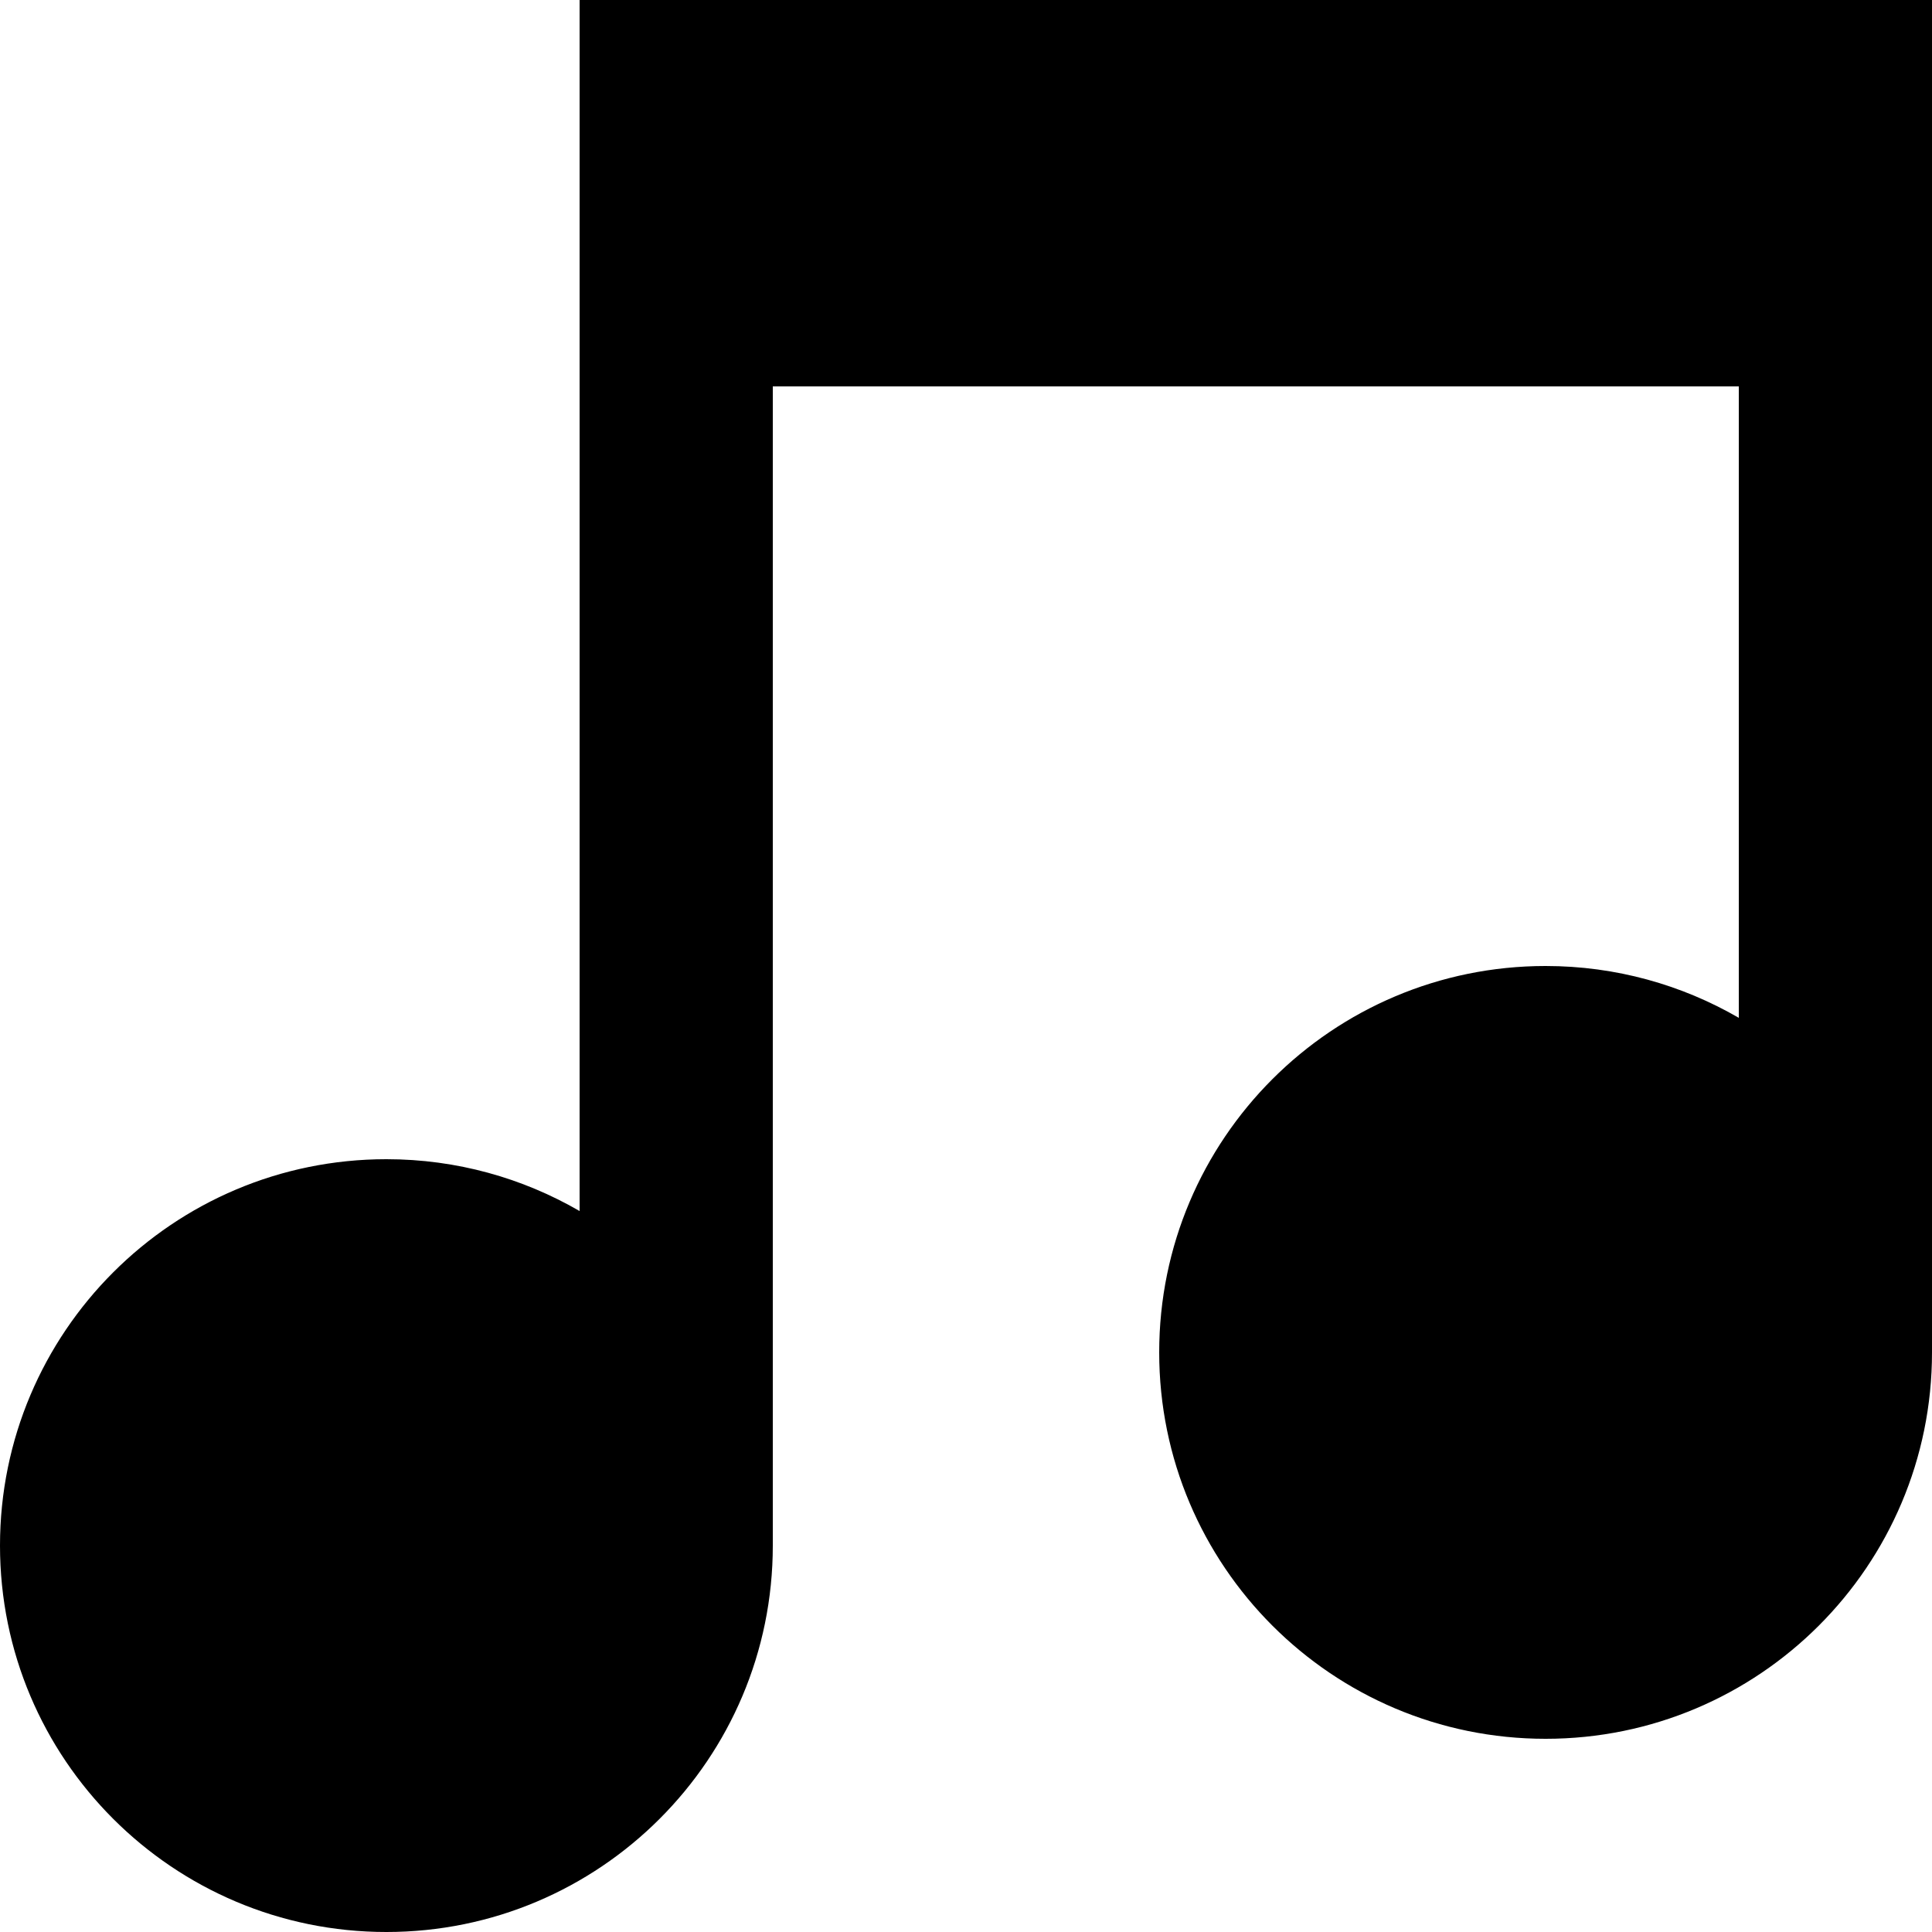
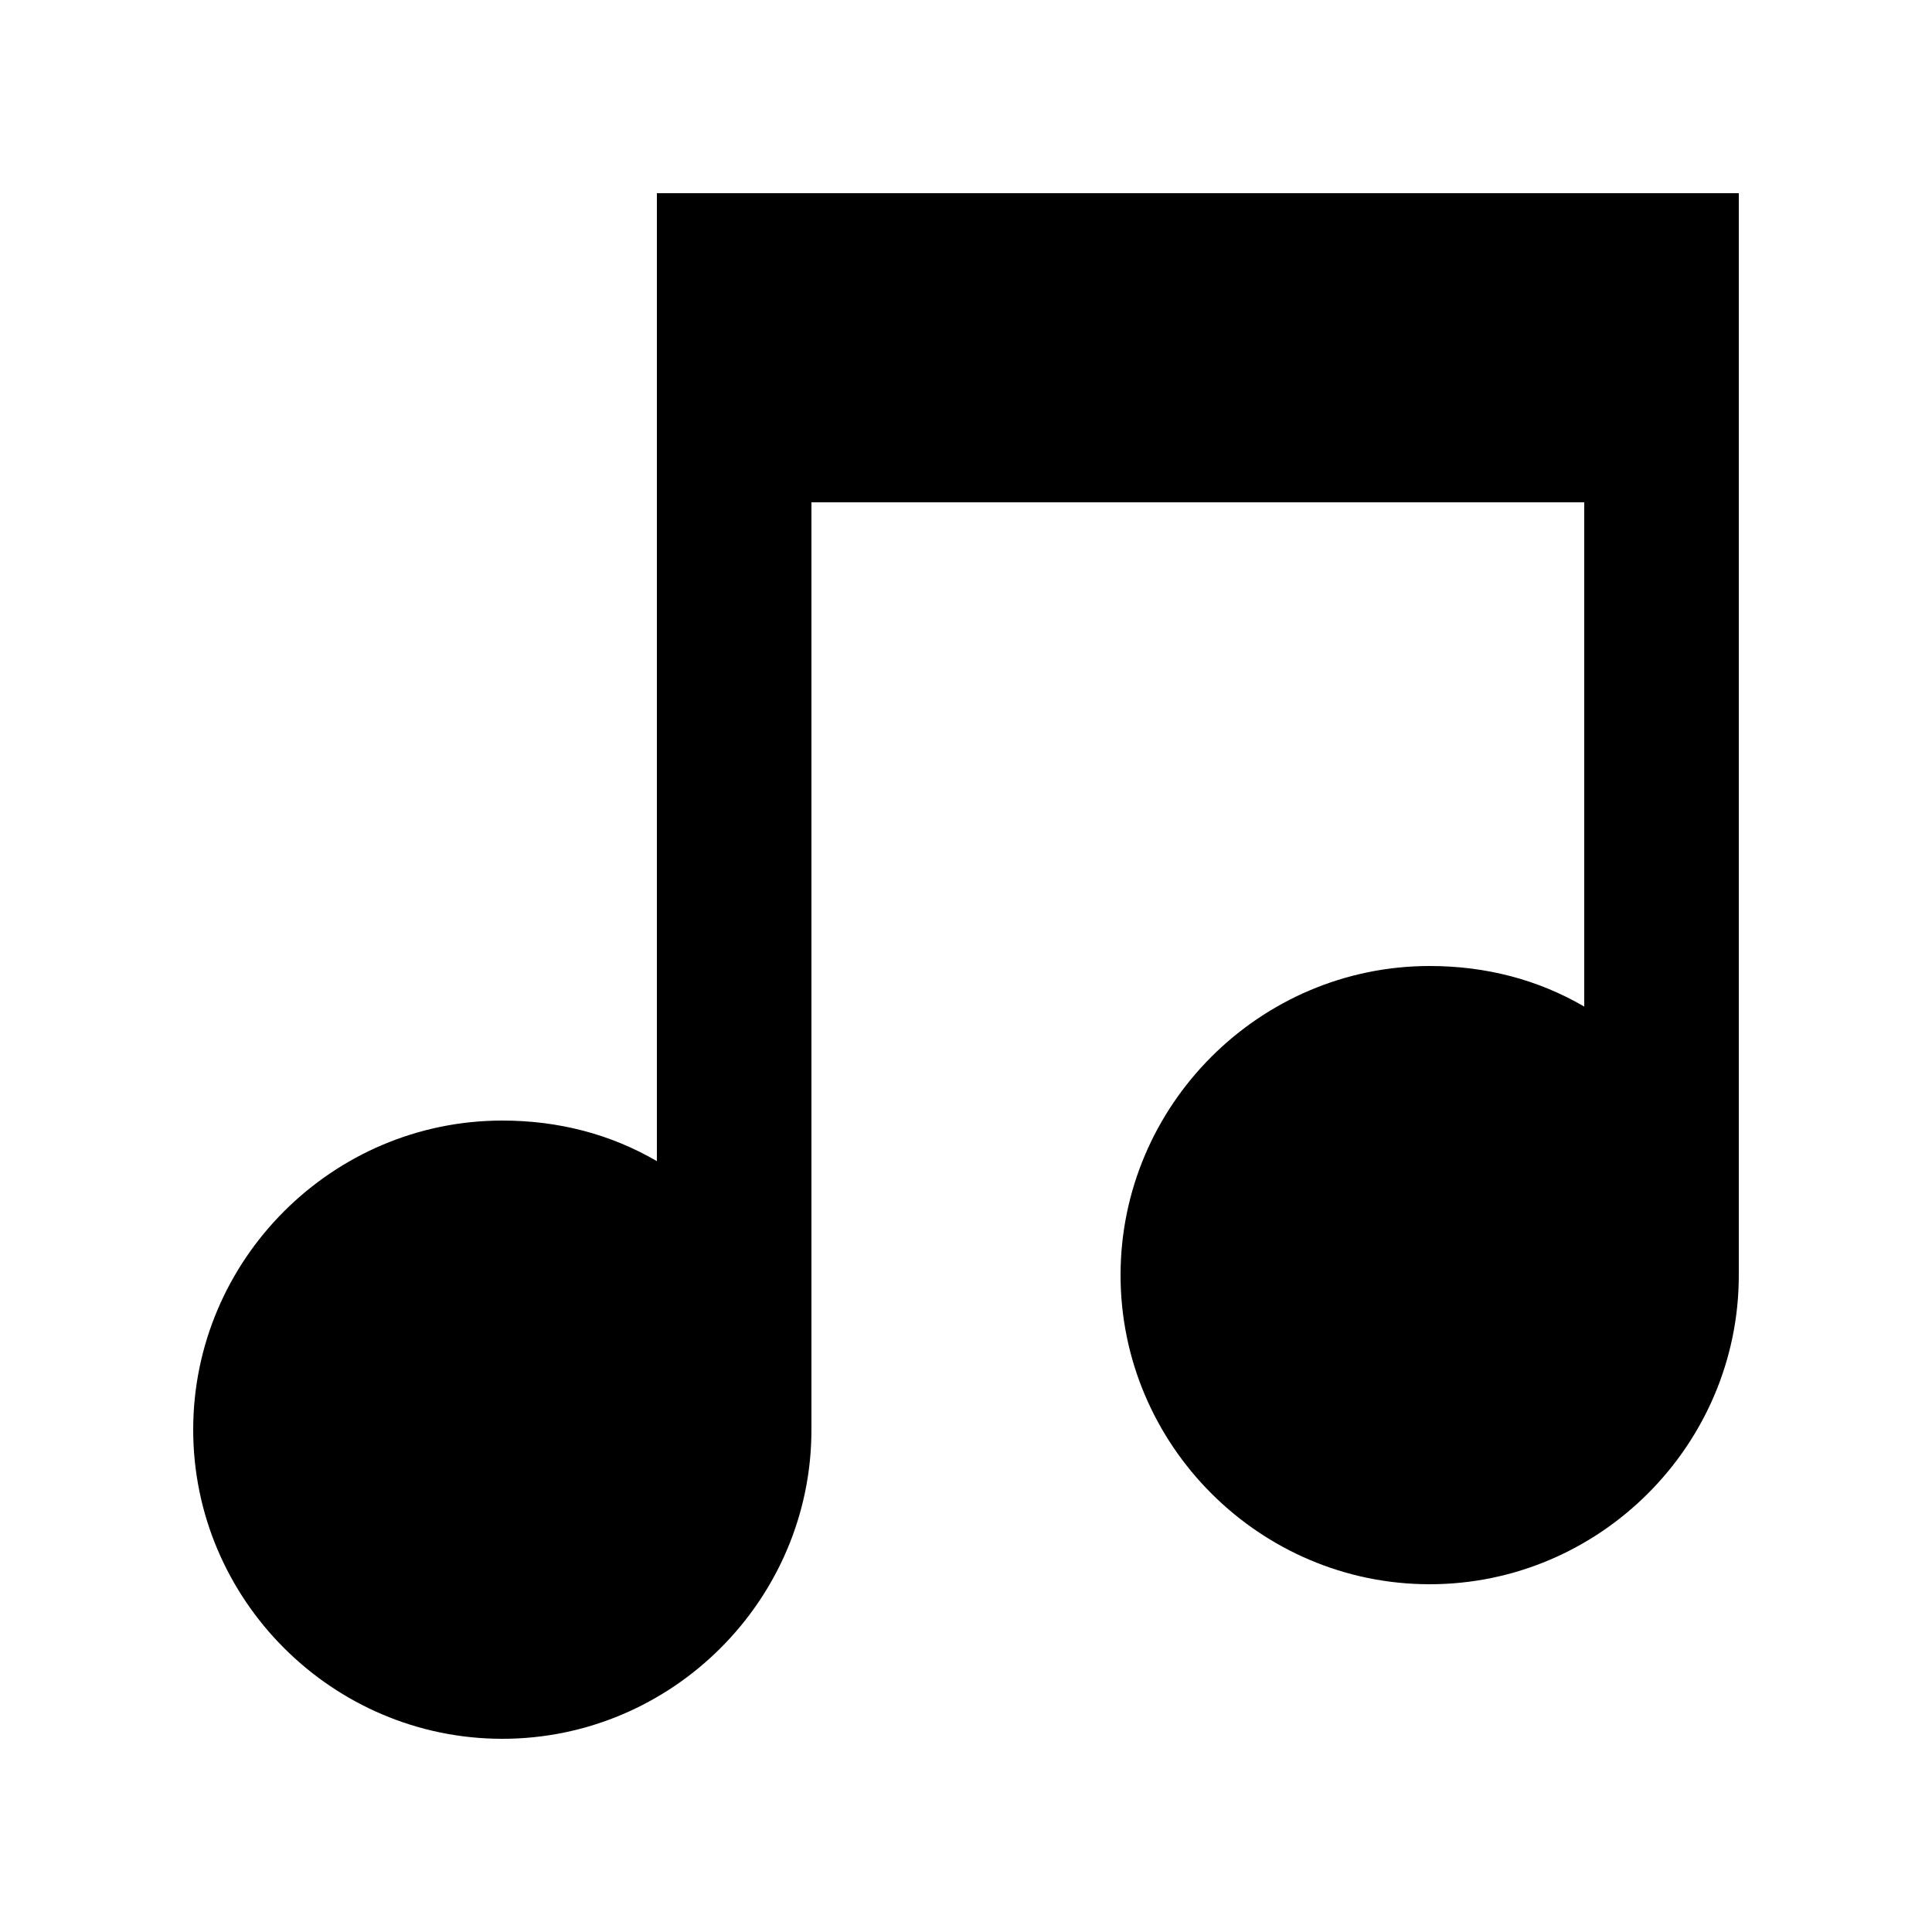
- <svg xmlns="http://www.w3.org/2000/svg" version="1.1" id="Layer_1" x="0px" y="0px" width="100px" height="100px" viewBox="0 0 100 100" enable-background="new 0 0 100 100" xml:space="preserve">
+ <svg xmlns="http://www.w3.org/2000/svg" version="1.1" id="Layer_1" x="0px" y="0px" viewBox="0 0 100 100" enable-background="new 0 0 100 100" xml:space="preserve">
  <g id="Captions">
</g>
-   <path d="M30,0v62.683C27.057,60.979,23.644,60,20,60C8.954,60,0,68.954,0,80s8.954,20,20,20c11.045,0,20-8.954,20-20V20h50v32.683  C87.058,50.979,83.645,50,80,50c-11.046,0-20,8.954-20,20s8.954,20,20,20c11.045,0,20-8.954,20-20V0H30z" />
+   <path d="M34,10v50.1c-2.4-1.4-5.1-2.1-8-2.1c-8.8,0-16,7.2-16,16s7.2,16,16,16c8.8,0,16-7.2,16-16V26h40v26.1  c-2.4-1.4-5.1-2.1-8-2.1c-8.8,0-16,7.2-16,16s7.2,16,16,16c8.8,0,16-7.2,16-16V10H34z" />
</svg>
